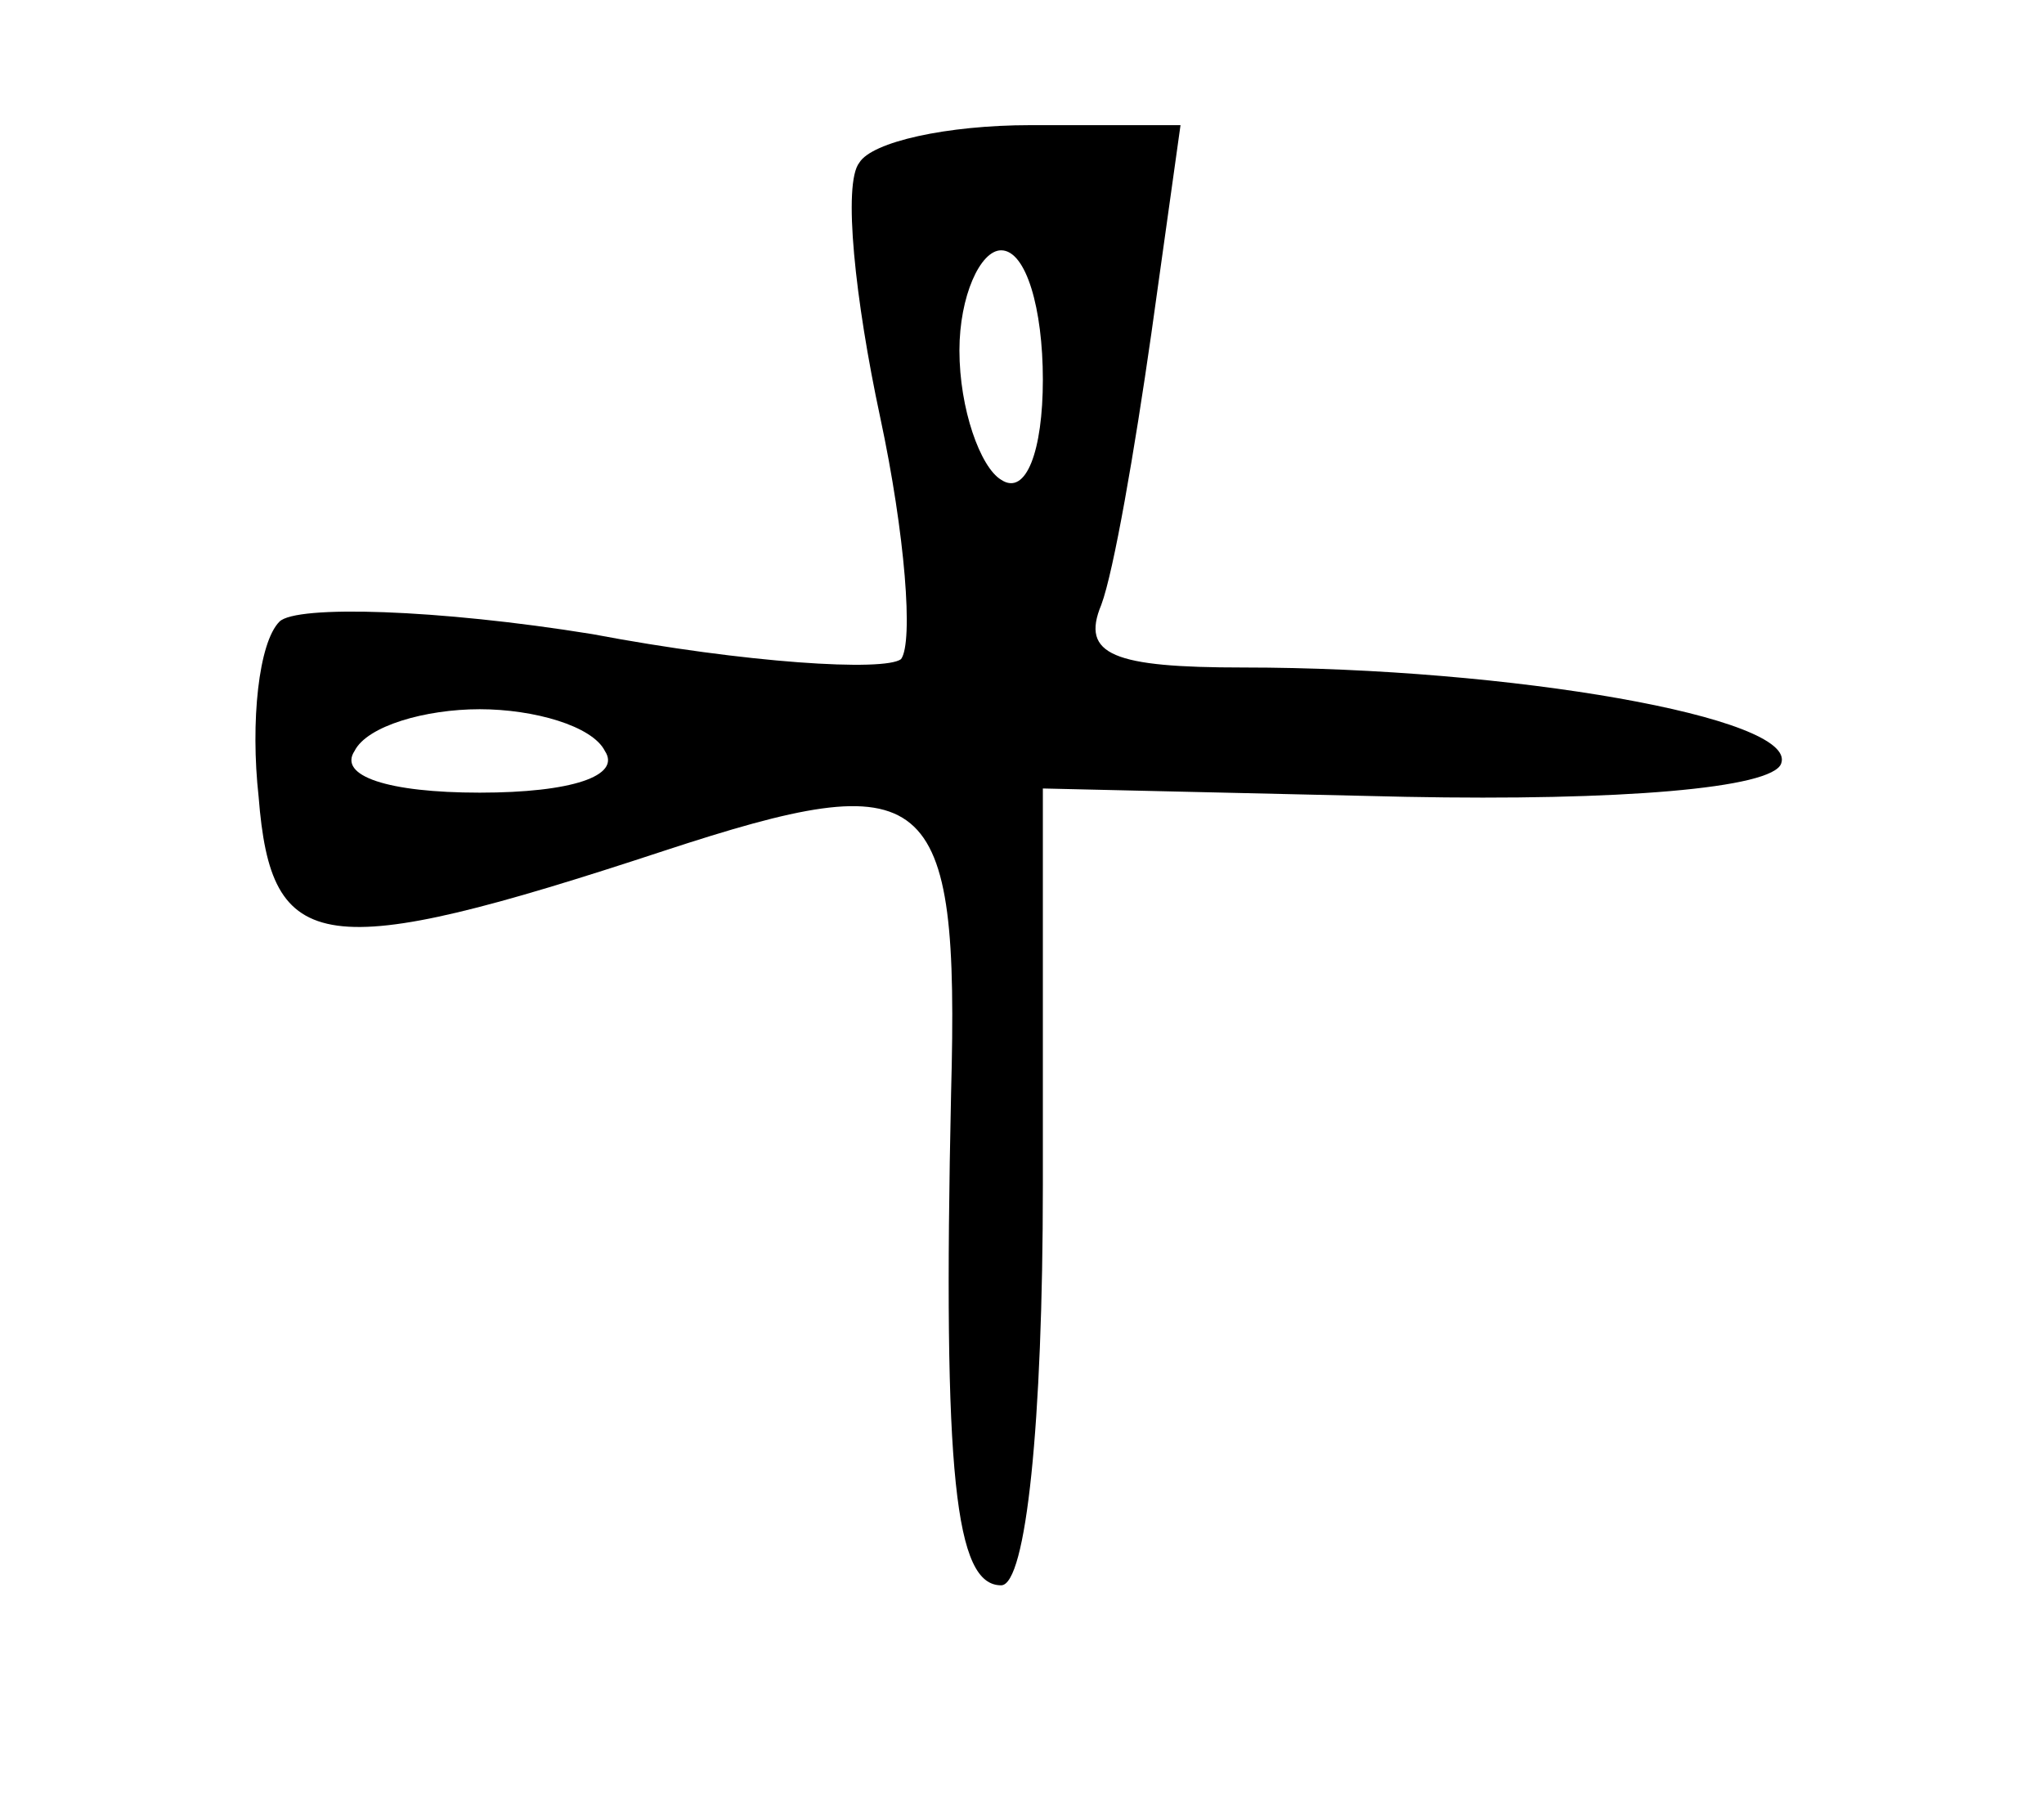
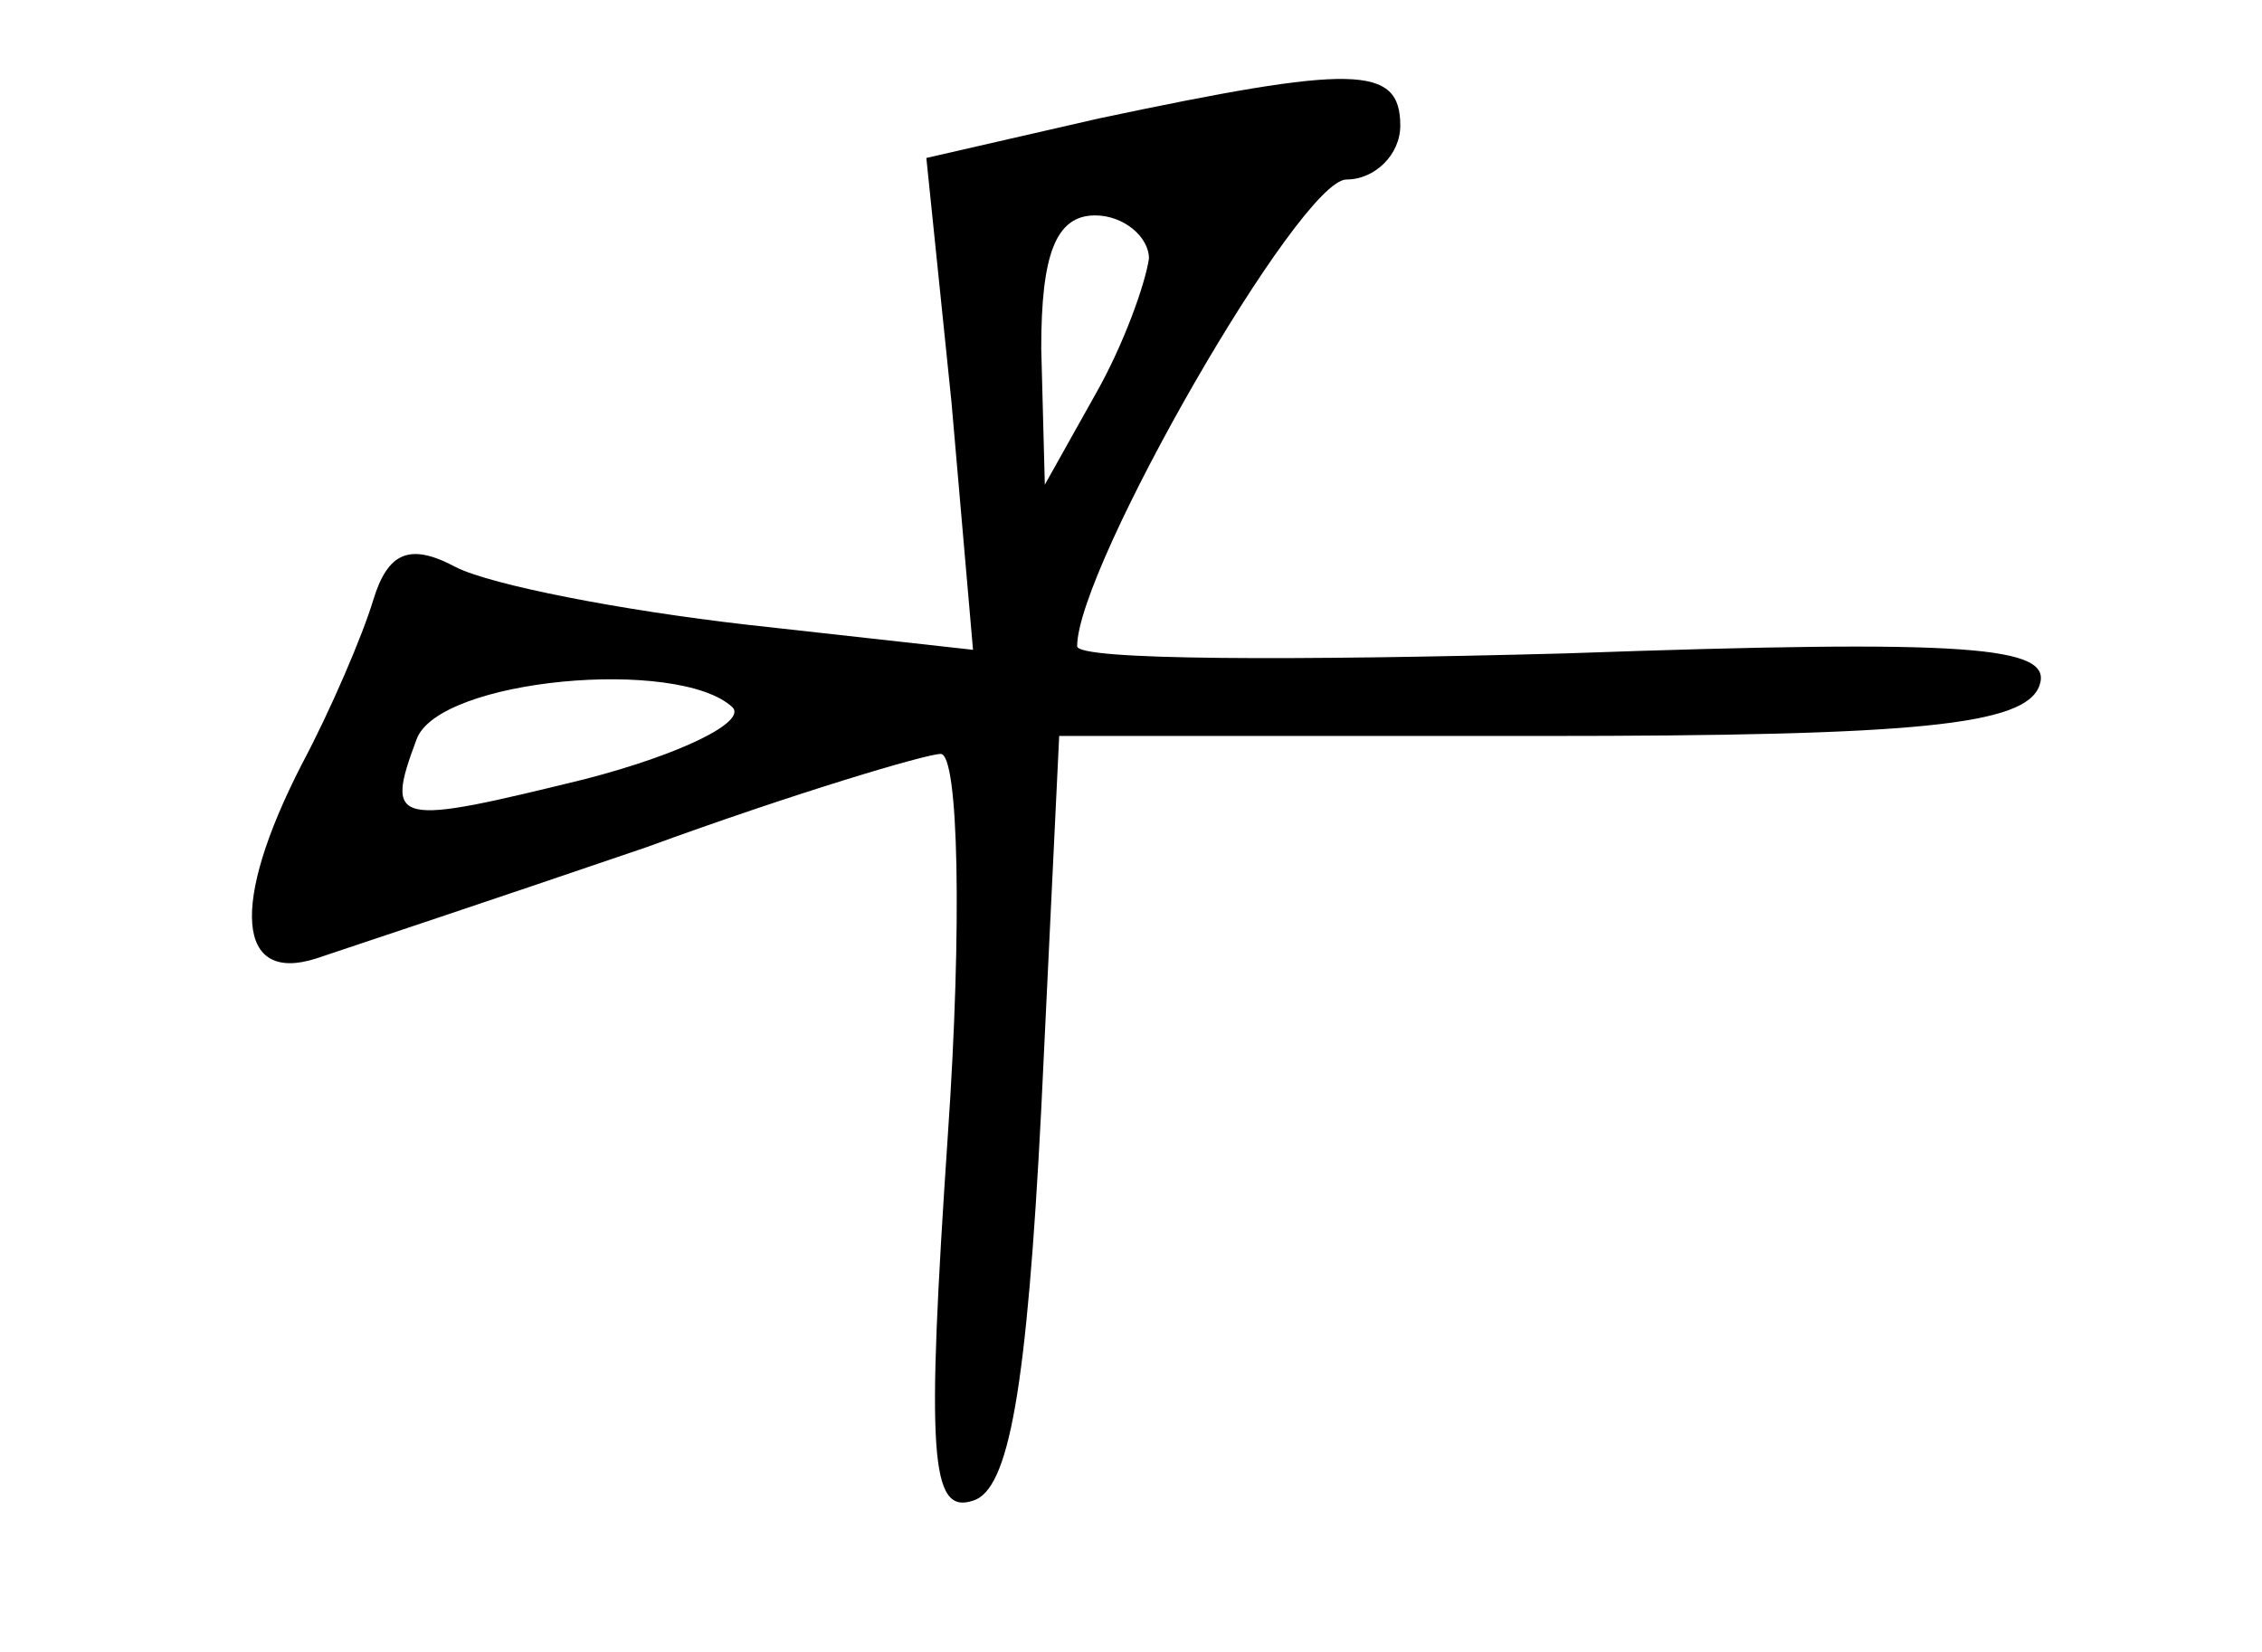
- <svg xmlns="http://www.w3.org/2000/svg" version="1.0" width="49pt" height="43pt" viewBox="0 0 49 43" preserveAspectRatio="xMidYMid meet">
-   <g transform="translate(0,43) scale(0.1,-0.1)" fill="#000000" stroke="none">
-     <path d="M206 391 c-4 -5 -1 -33 5 -61 6 -28 8 -54 5 -58 -4 -3 -37 -1 -74 6 -37 6 -71 7 -75 3 -5 -5 -7 -24 -5 -42 3 -38 15 -40 97 -13 64 21 71 16 69 -58 -2 -92 1 -118 12 -118 6 0 10 39 10 96 l0 95 87 -2 c51 -1 88 2 90 8 4 11 -65 23 -129 23 -31 0 -39 3 -34 15 3 8 8 37 12 65 l7 50 -36 0 c-20 0 -38 -4 -41 -9z m44 -52 c0 -17 -4 -28 -10 -24 -5 3 -10 17 -10 31 0 13 5 24 10 24 6 0 10 -14 10 -31z m-105 -89 c4 -6 -8 -10 -30 -10 -22 0 -34 4 -30 10 3 6 17 10 30 10 13 0 27 -4 30 -10z" />
+ <svg xmlns="http://www.w3.org/2000/svg" version="1.0" width="63pt" height="46pt" viewBox="0 0 63 46" preserveAspectRatio="xMidYMid meet">
+   <g transform="translate(0,46) scale(0.1,-0.1)" fill="#000000" stroke="none">
+     <path d="M306 427 l-48 -11 7 -68 6 -69 -63 7 c-35 4 -71 11 -81 16 -13 7 -19 4 -23 -9 -3 -10 -12 -31 -20 -46 -20 -39 -18 -61 4 -54 9 3 51 17 92 31 41 15 78 26 82 26 5 0 6 -48 2 -106 -6 -89 -5 -106 7 -102 10 3 15 31 19 109 l5 104 134 0 c105 0 135 3 139 14 4 11 -19 13 -132 9 -75 -2 -136 -2 -136 2 0 22 62 130 75 130 8 0 15 7 15 15 0 17 -13 17 -84 2z m14 -39 c-1 -7 -7 -24 -15 -38 l-14 -25 -1 38 c0 26 4 37 15 37 8 0 15 -6 15 -12z m-116 -125 c4 -4 -14 -13 -41 -20 -53 -13 -56 -13 -47 11 6 17 73 23 88 9z" />
  </g>
</svg>
